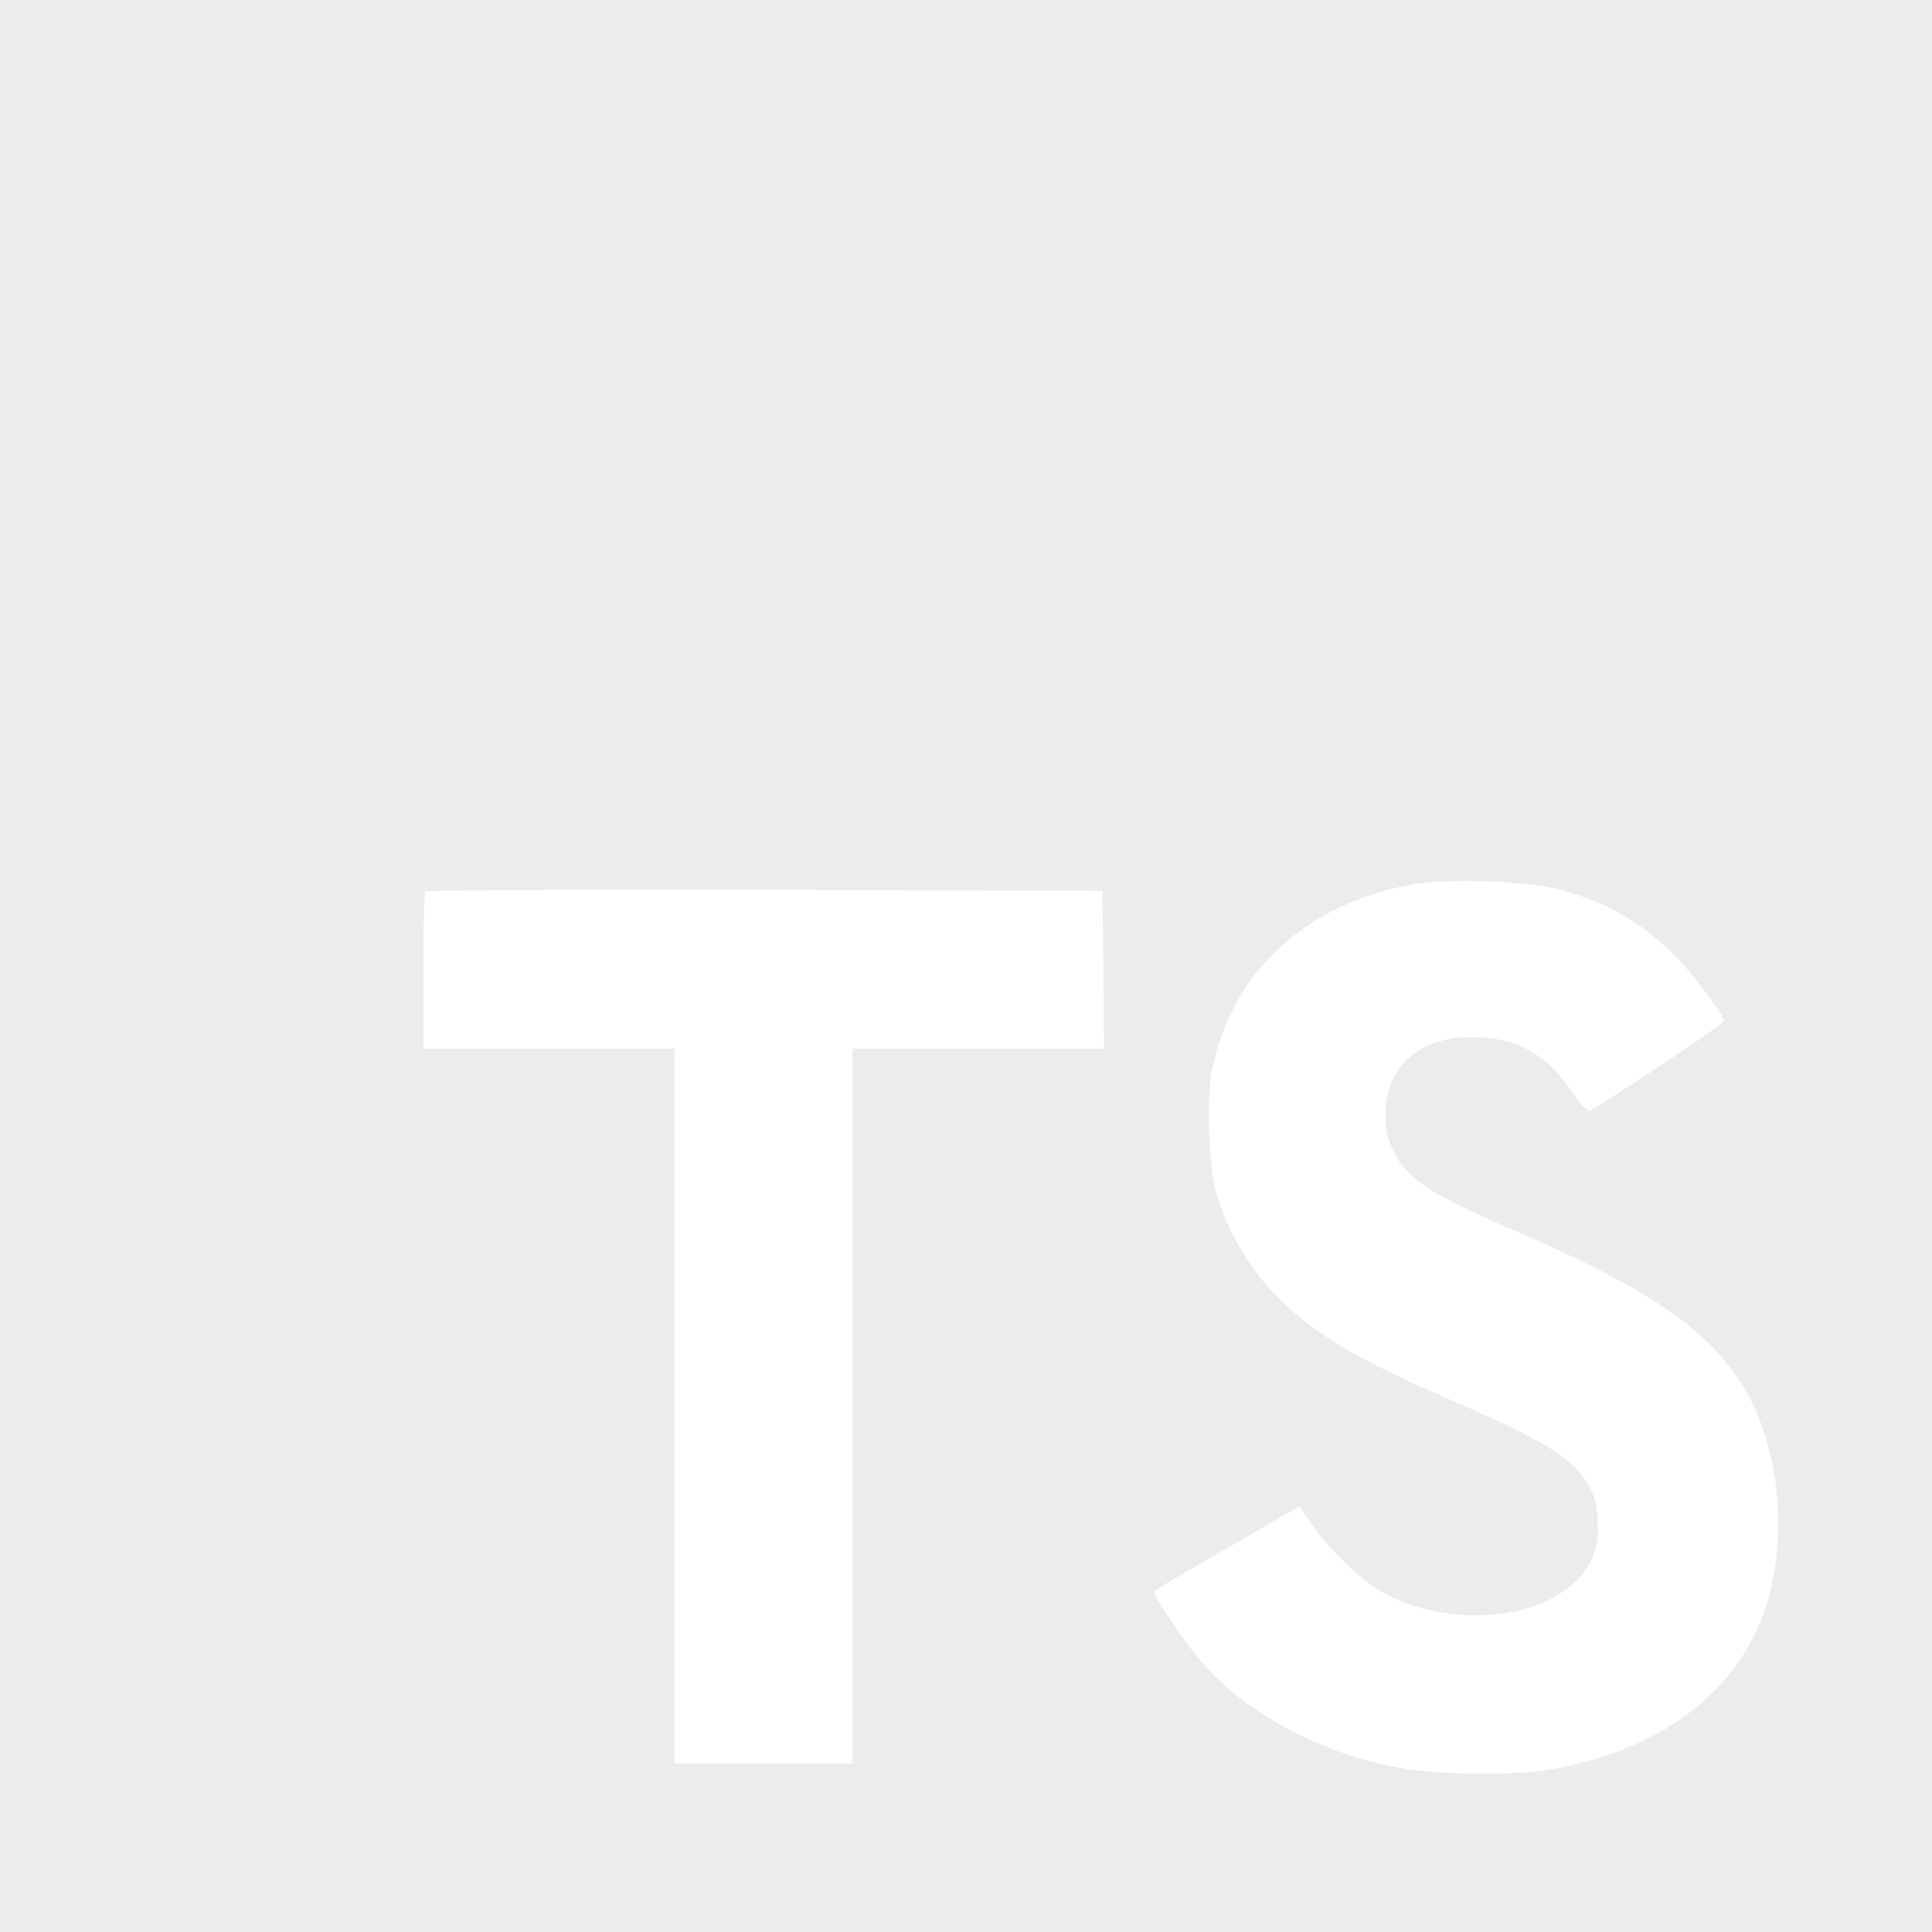
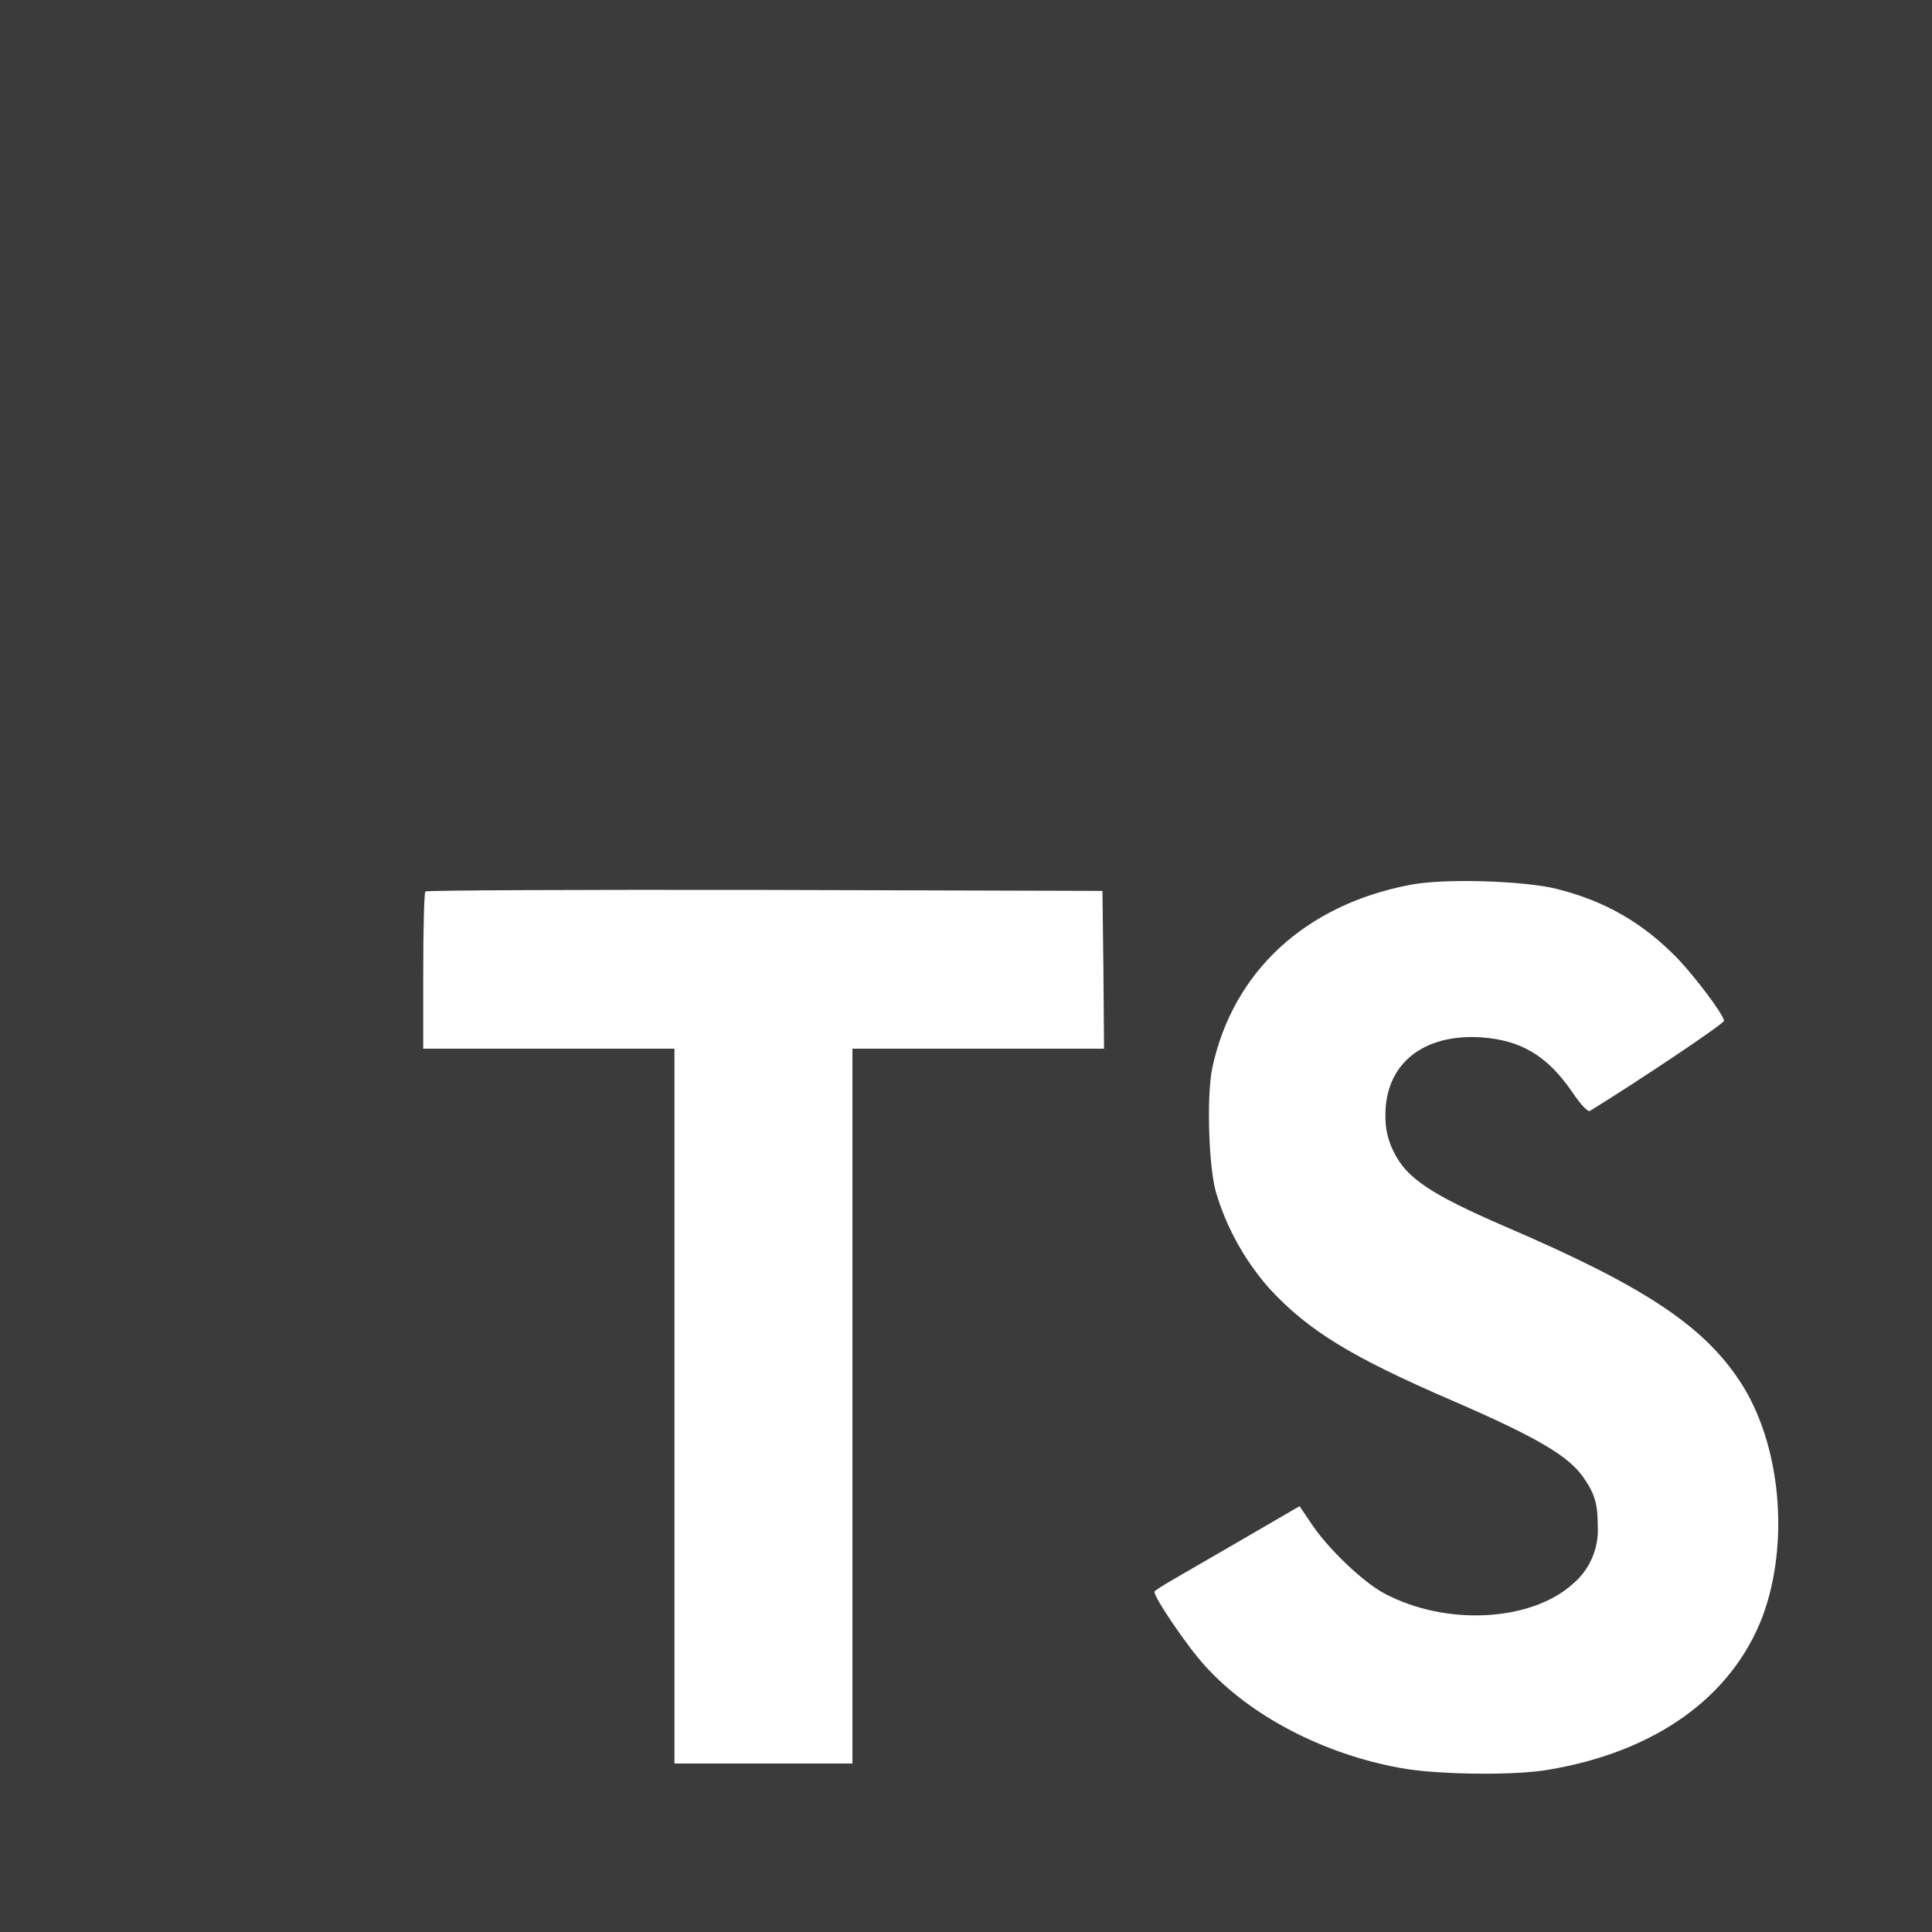
- <svg xmlns="http://www.w3.org/2000/svg" fill="#ececec" width="800px" height="800px" viewBox="0 0 32 32">
+ <svg xmlns="http://www.w3.org/2000/svg" fill="#3b3b3b" width="800px" height="800px" viewBox="0 0 32 32">
  <path d="M0 16v16h32v-32h-32zM25.786 14.724c0.813 0.203 1.432 0.568 2.005 1.156 0.292 0.312 0.729 0.885 0.766 1.026 0.010 0.042-1.38 0.974-2.224 1.495-0.031 0.021-0.156-0.109-0.292-0.313-0.411-0.599-0.844-0.859-1.505-0.906-0.969-0.063-1.594 0.443-1.589 1.292-0.005 0.208 0.042 0.417 0.135 0.599 0.214 0.443 0.615 0.708 1.854 1.245 2.292 0.984 3.271 1.635 3.88 2.557 0.682 1.031 0.833 2.677 0.375 3.906-0.51 1.328-1.771 2.234-3.542 2.531-0.547 0.099-1.849 0.083-2.438-0.026-1.286-0.229-2.505-0.865-3.255-1.698-0.297-0.323-0.87-1.172-0.833-1.229 0.016-0.021 0.146-0.104 0.292-0.188s0.682-0.396 1.188-0.688l0.922-0.536 0.193 0.286c0.271 0.411 0.859 0.974 1.214 1.161 1.021 0.542 2.422 0.464 3.115-0.156 0.281-0.234 0.438-0.594 0.417-0.958 0-0.37-0.047-0.536-0.24-0.813-0.25-0.354-0.755-0.656-2.198-1.281-1.651-0.714-2.365-1.151-3.010-1.854-0.406-0.464-0.708-1.010-0.88-1.599-0.12-0.453-0.151-1.589-0.057-2.042 0.339-1.599 1.547-2.708 3.281-3.036 0.563-0.109 1.875-0.068 2.427 0.068zM18.276 16.063l0.010 1.307h-4.167v11.839h-2.948v-11.839h-4.161v-1.281c0-0.714 0.016-1.307 0.036-1.323 0.016-0.021 2.547-0.031 5.62-0.026l5.594 0.016z" />
</svg>
